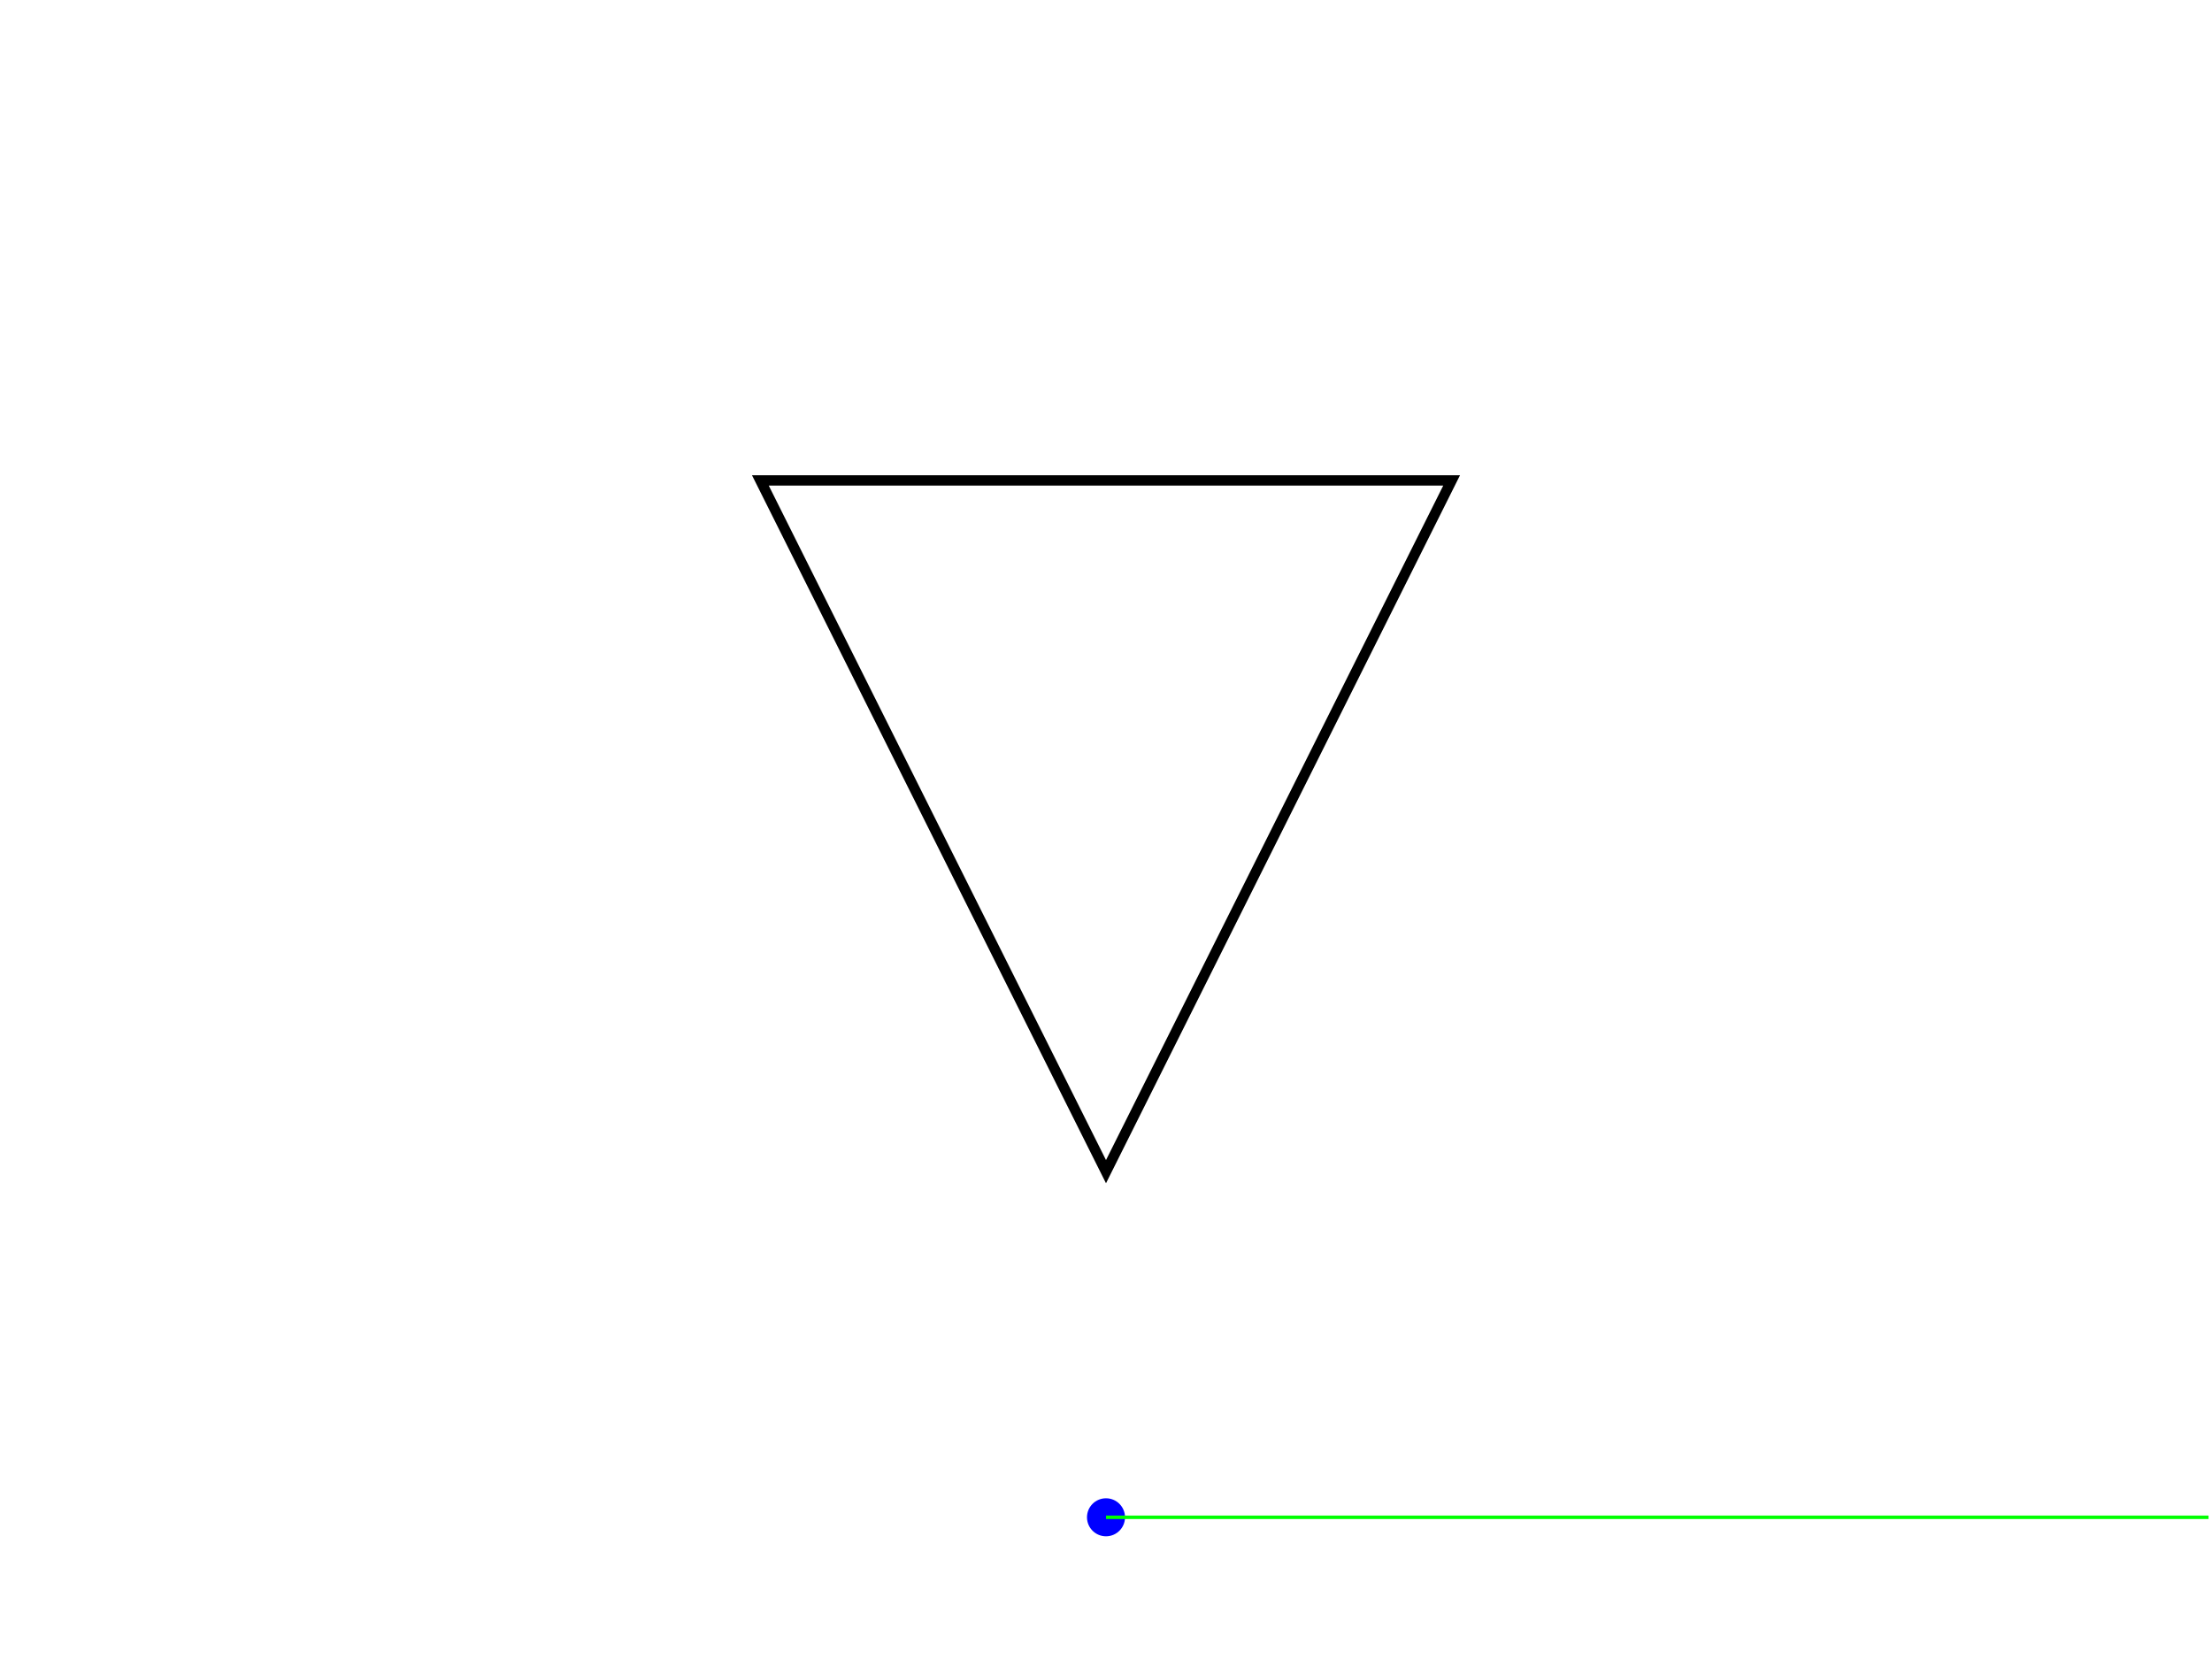
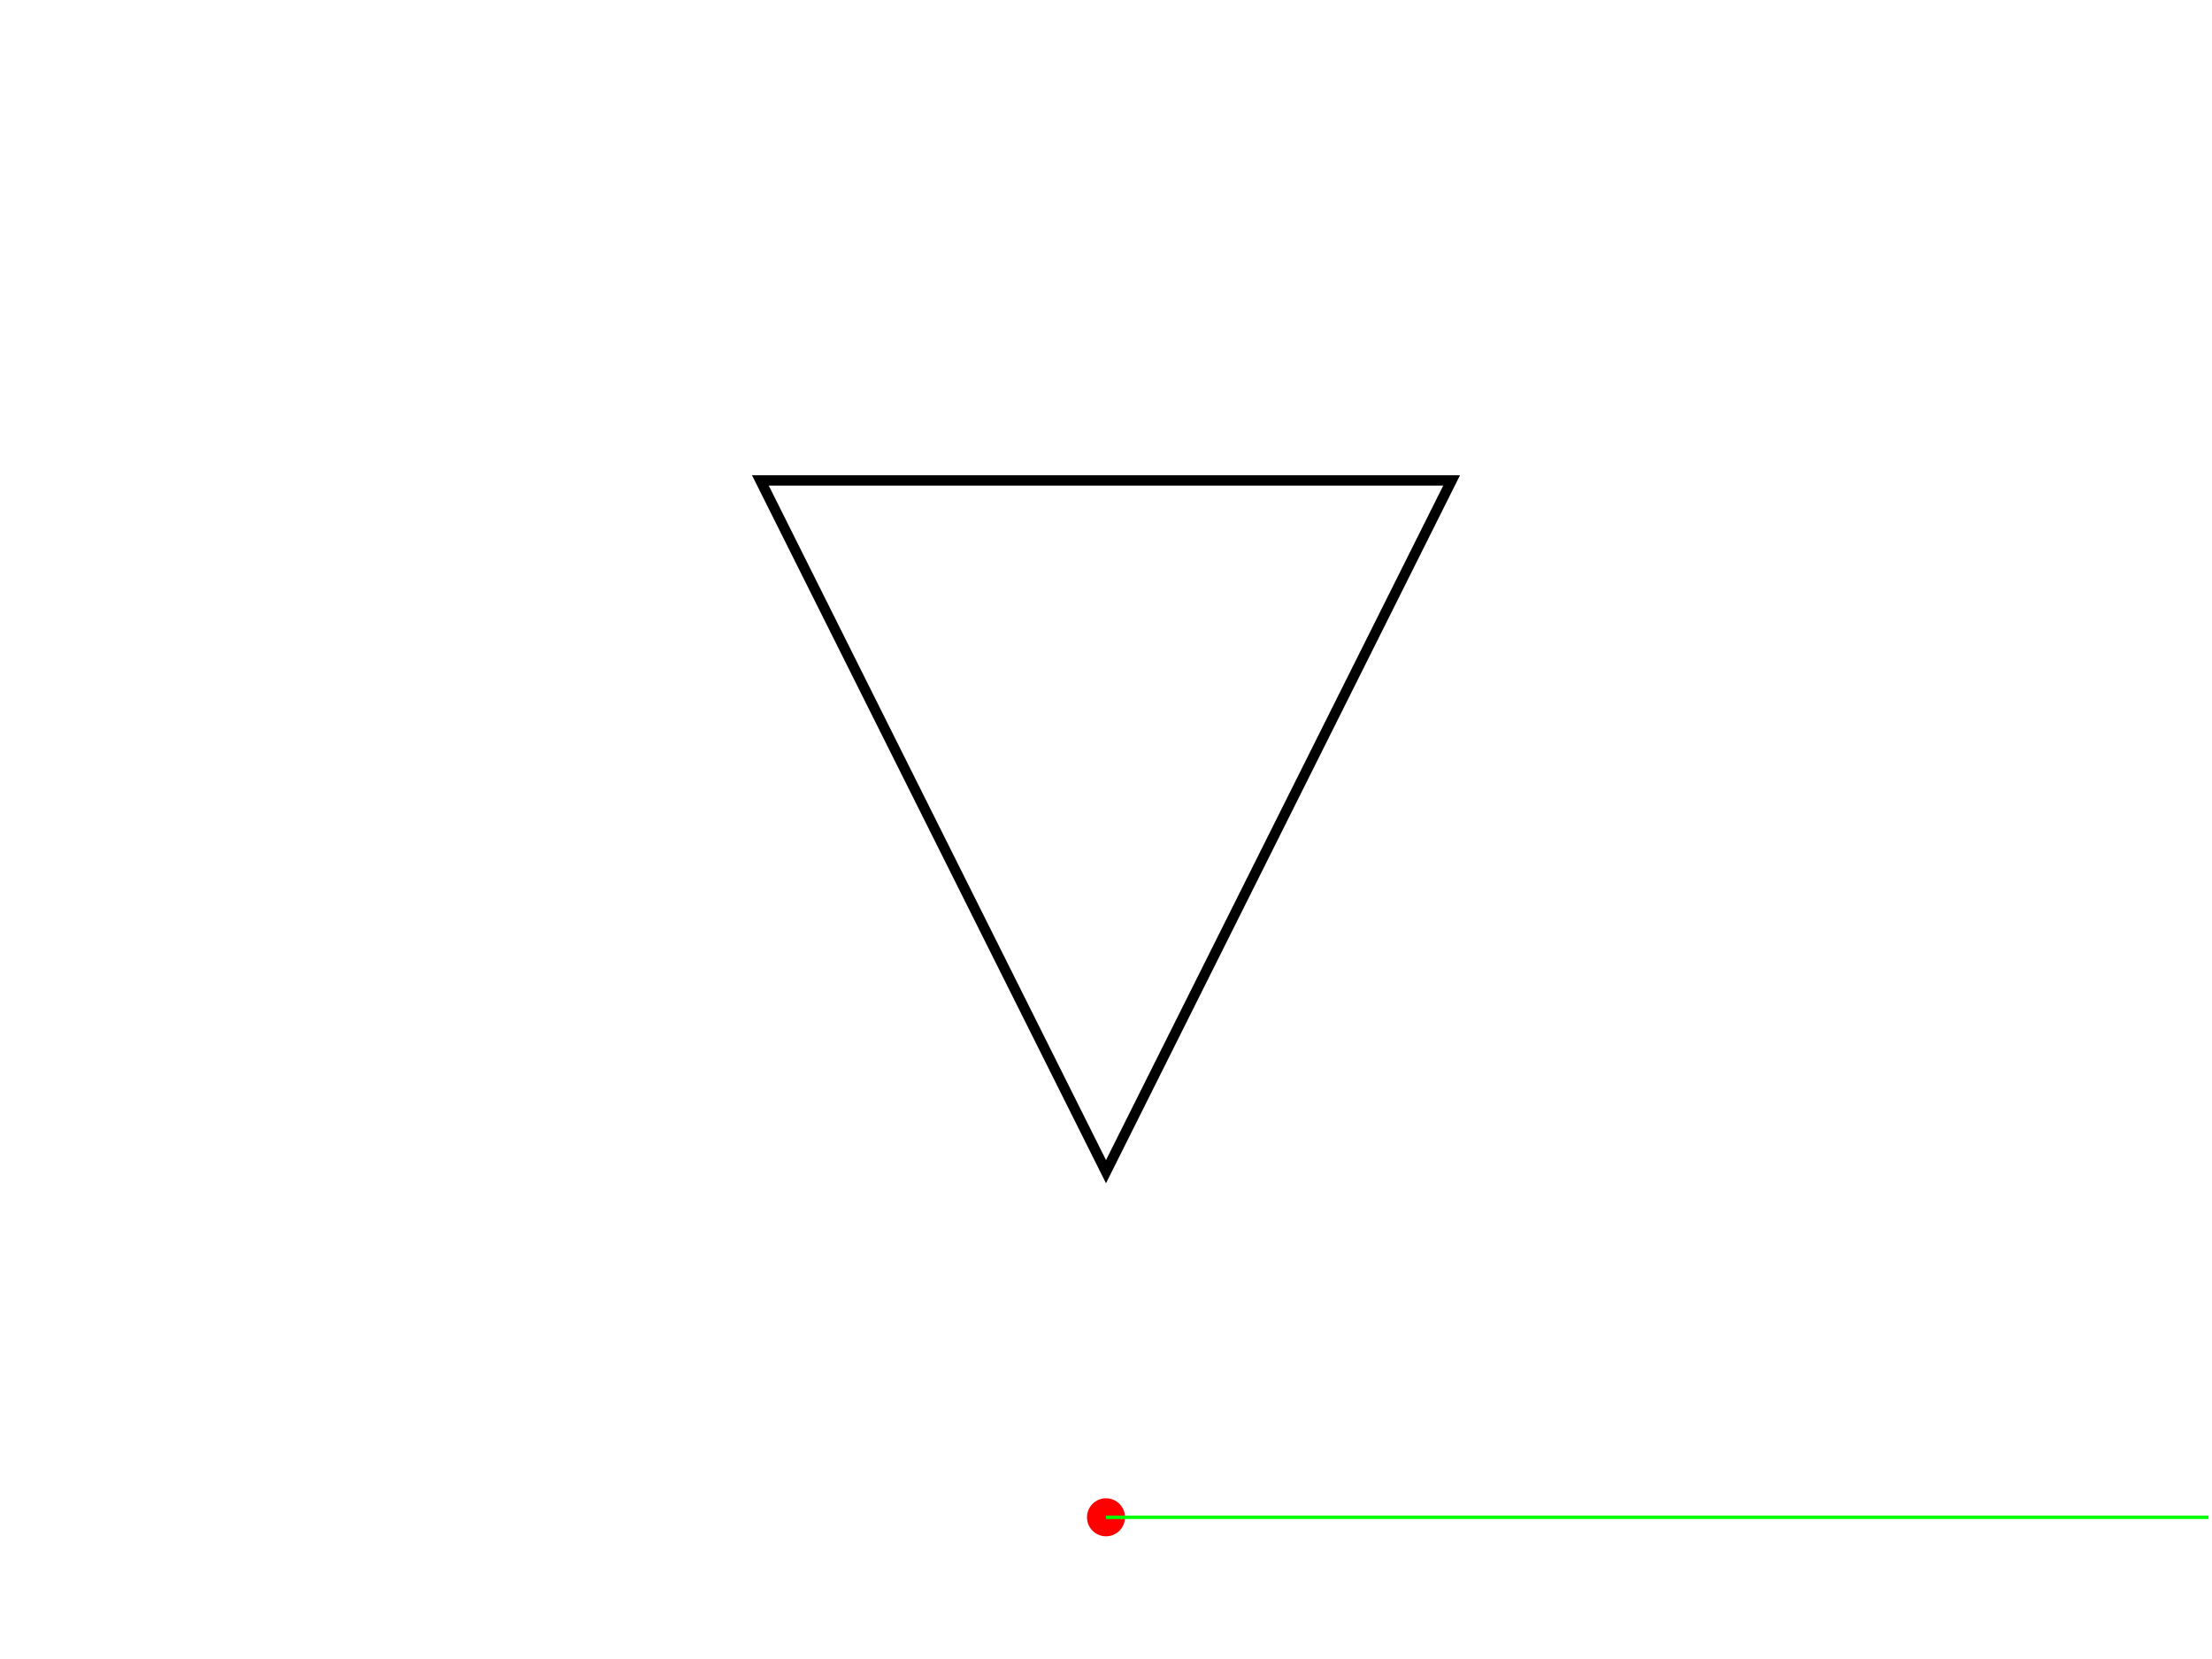
<svg xmlns="http://www.w3.org/2000/svg" version="1.1" width="640" height="480">
  <rect x="0" y="0" width="640" height="480" stroke="#ffffff" fill="#ffffff" />
  <polygon points=" 220,139 320,339 420,139 " stroke-width="3" stroke="#000000" fill="none" />
-   <circle cx="320" cy="439" r="5" stroke="#0000ff" fill="#0000ff" />
+   <circle cx="320" cy="439" r="5" stroke="#ff0000" fill="#ff0000" />
  <line x1="320" y1="439" x2="639" y2="439" stroke-width="1" stroke="#00ff00" fill="none" />
</svg>
